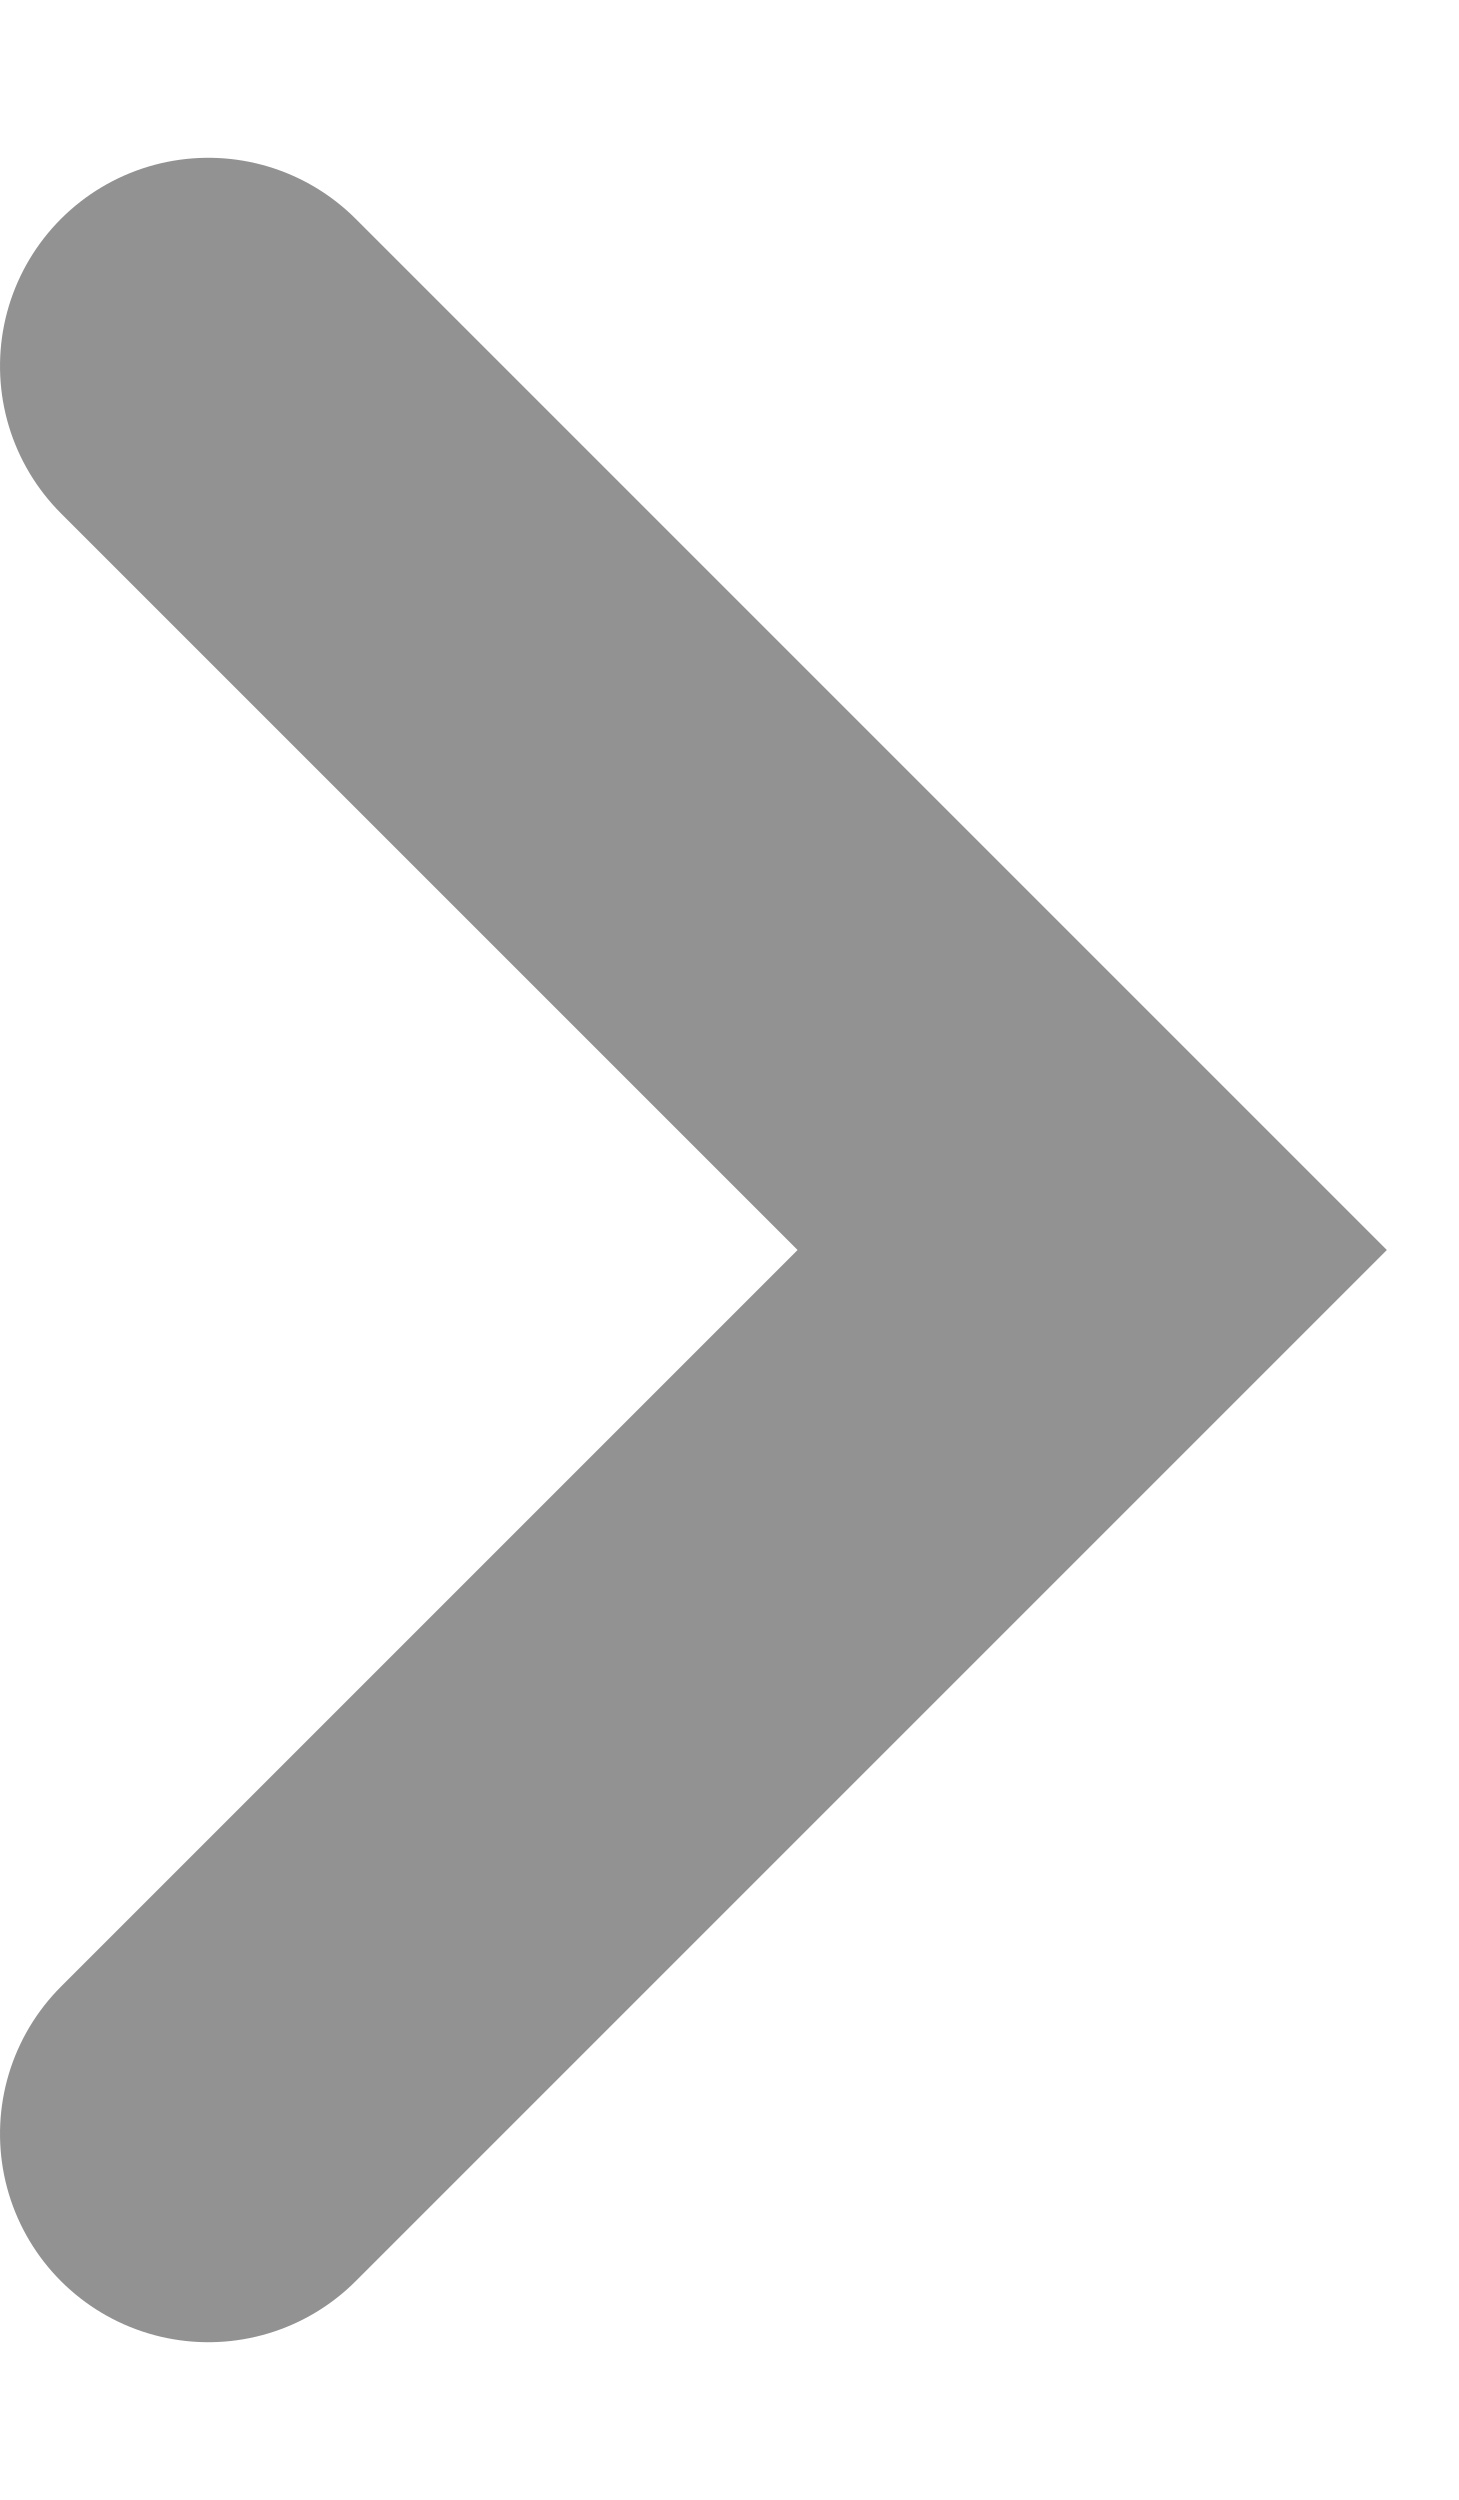
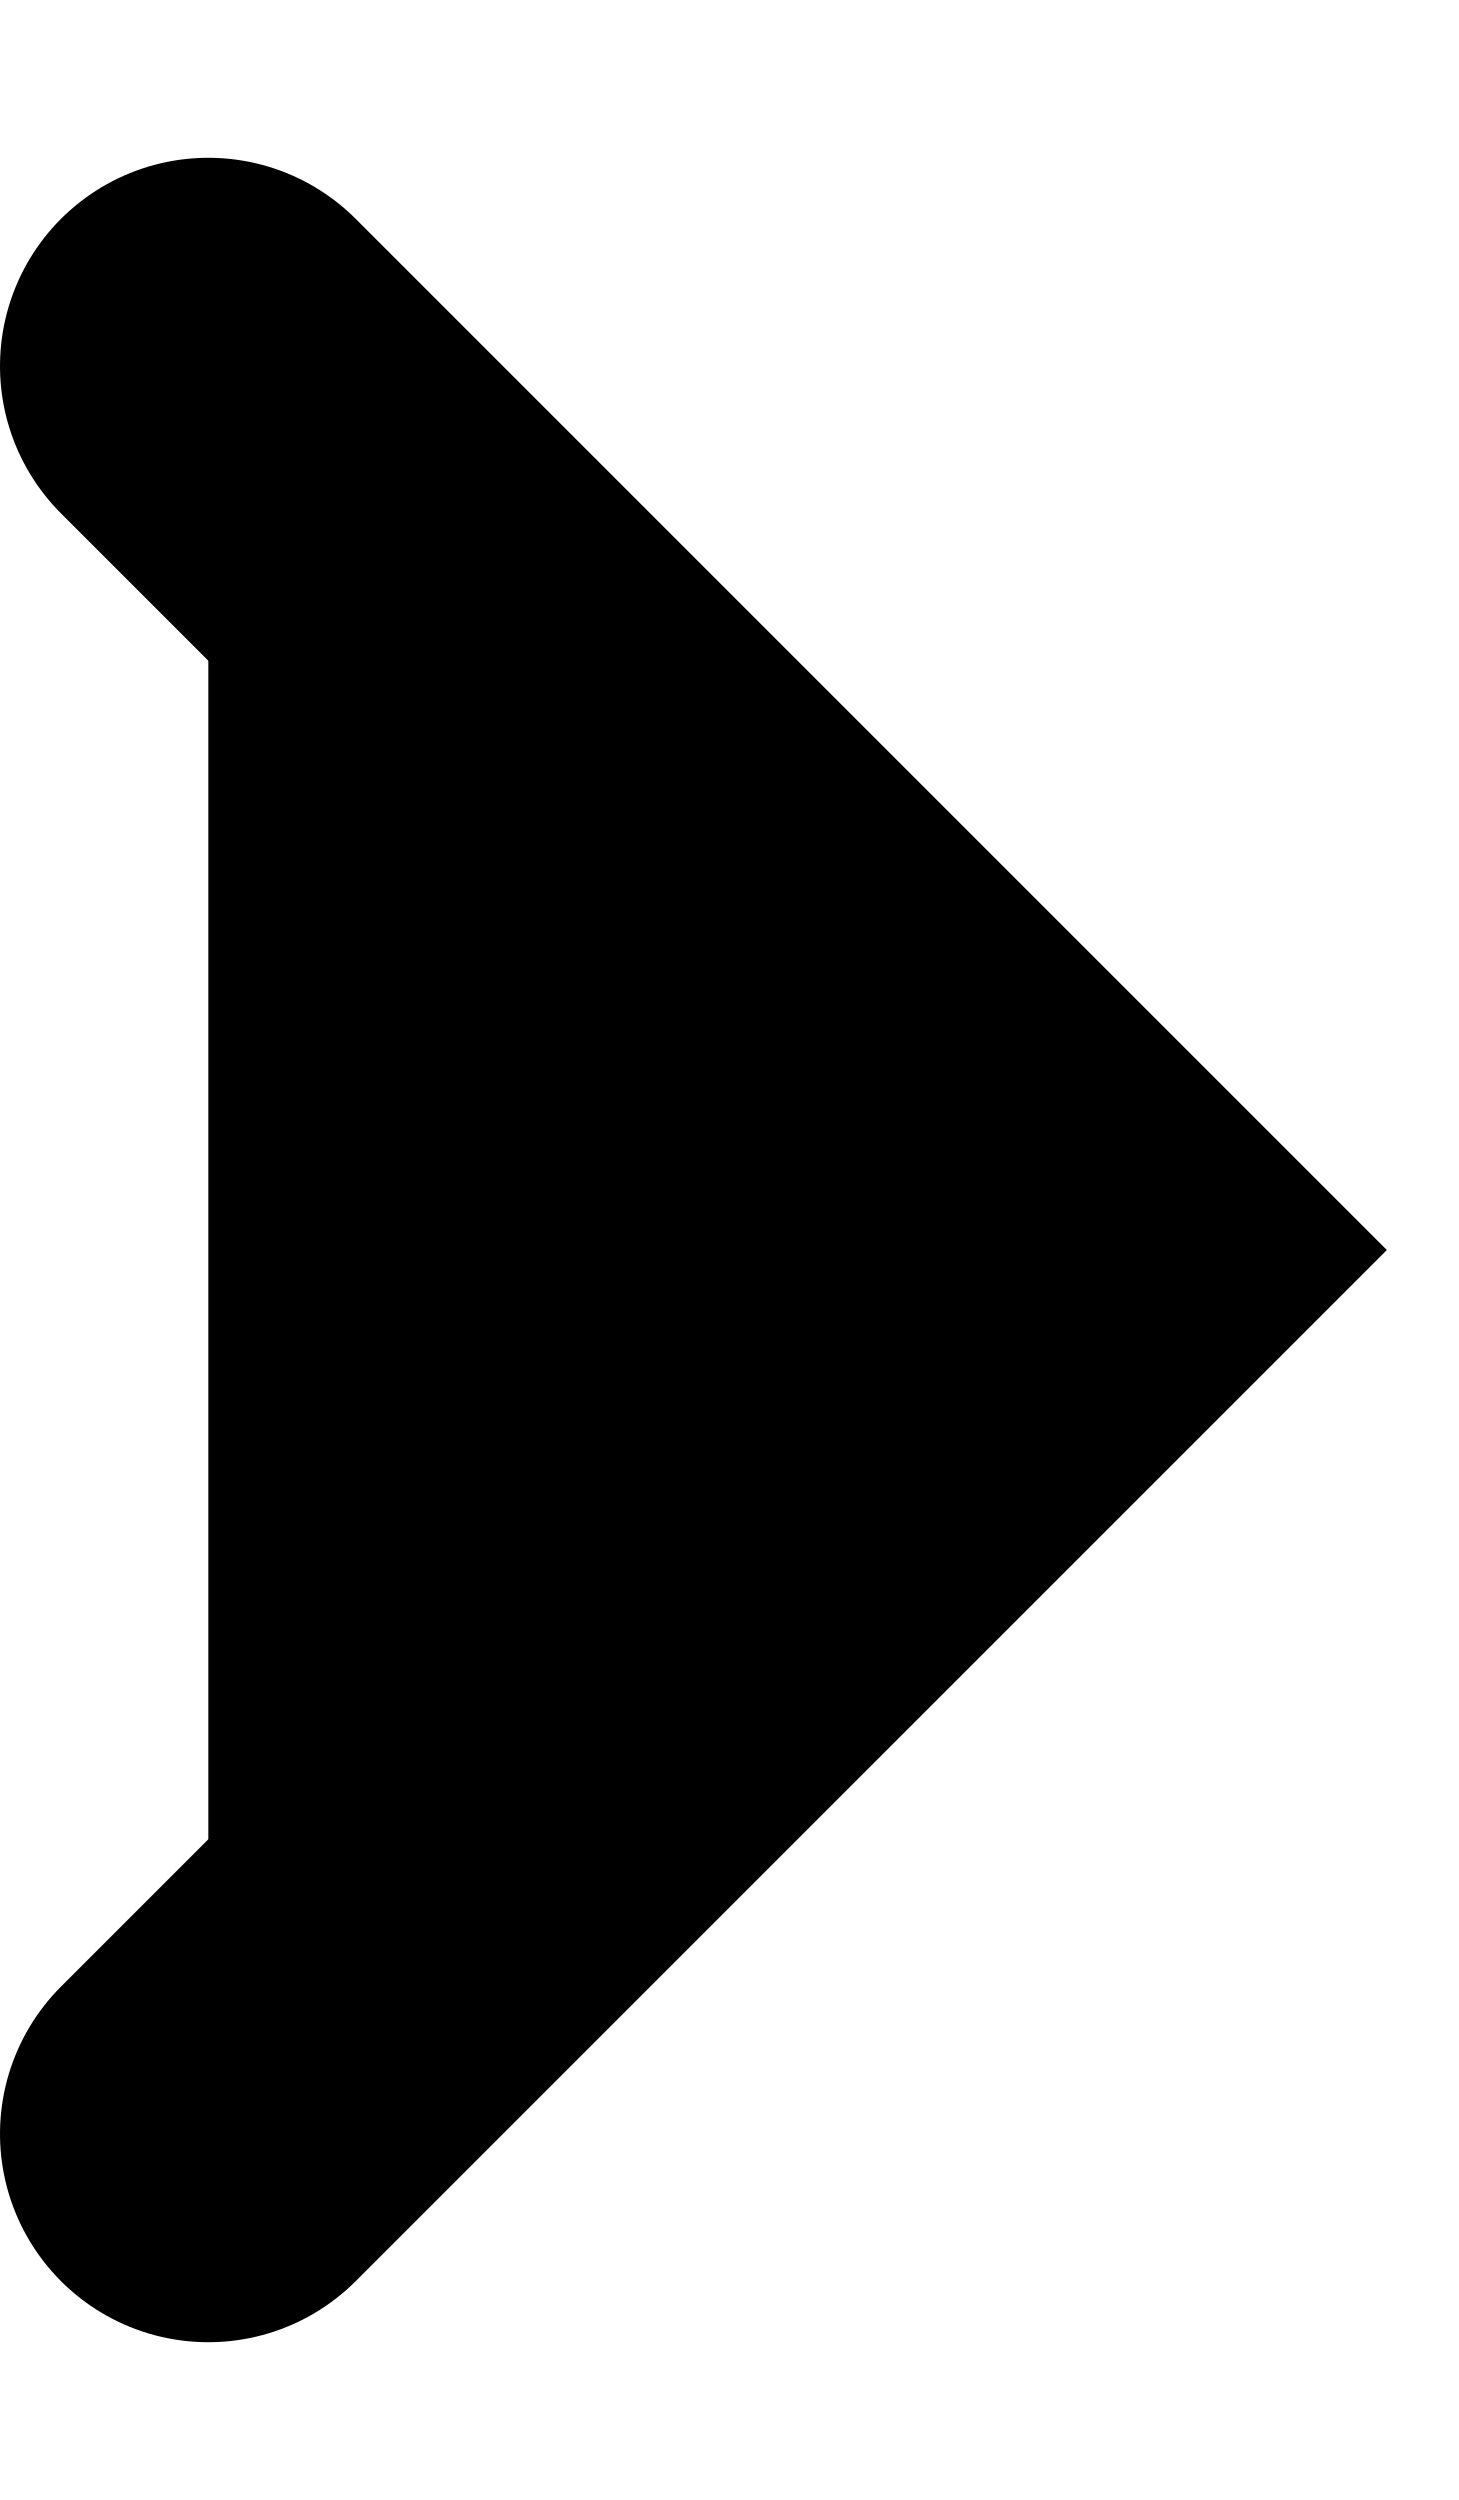
<svg xmlns="http://www.w3.org/2000/svg" width="7px" height="12px" viewBox="0 0 7 12" version="1.1">
  <defs />
-   <g id="Page-1" stroke="none" stroke-width="1" fill="none" fill-rule="evenodd" stroke-linecap="round" stroke-opacity="0.428">
+   <g id="Page-1" stroke="none" stroke-width="1" fill="#000000" fill-rule="evenodd" stroke-linecap="round">
    <g id="главная" transform="translate(-207, -88)" stroke="#000000" stroke-width="2">
      <g id="Дата" transform="translate(24, 82)">
        <g id="arrow" transform="translate(179, 7)">
          <polyline id="Rectangle-4-Copy" transform="translate(5, 5) rotate(-135) translate(-5, -5) " points="8 8 2 8 2 2 2 2" />
        </g>
      </g>
    </g>
  </g>
</svg>
